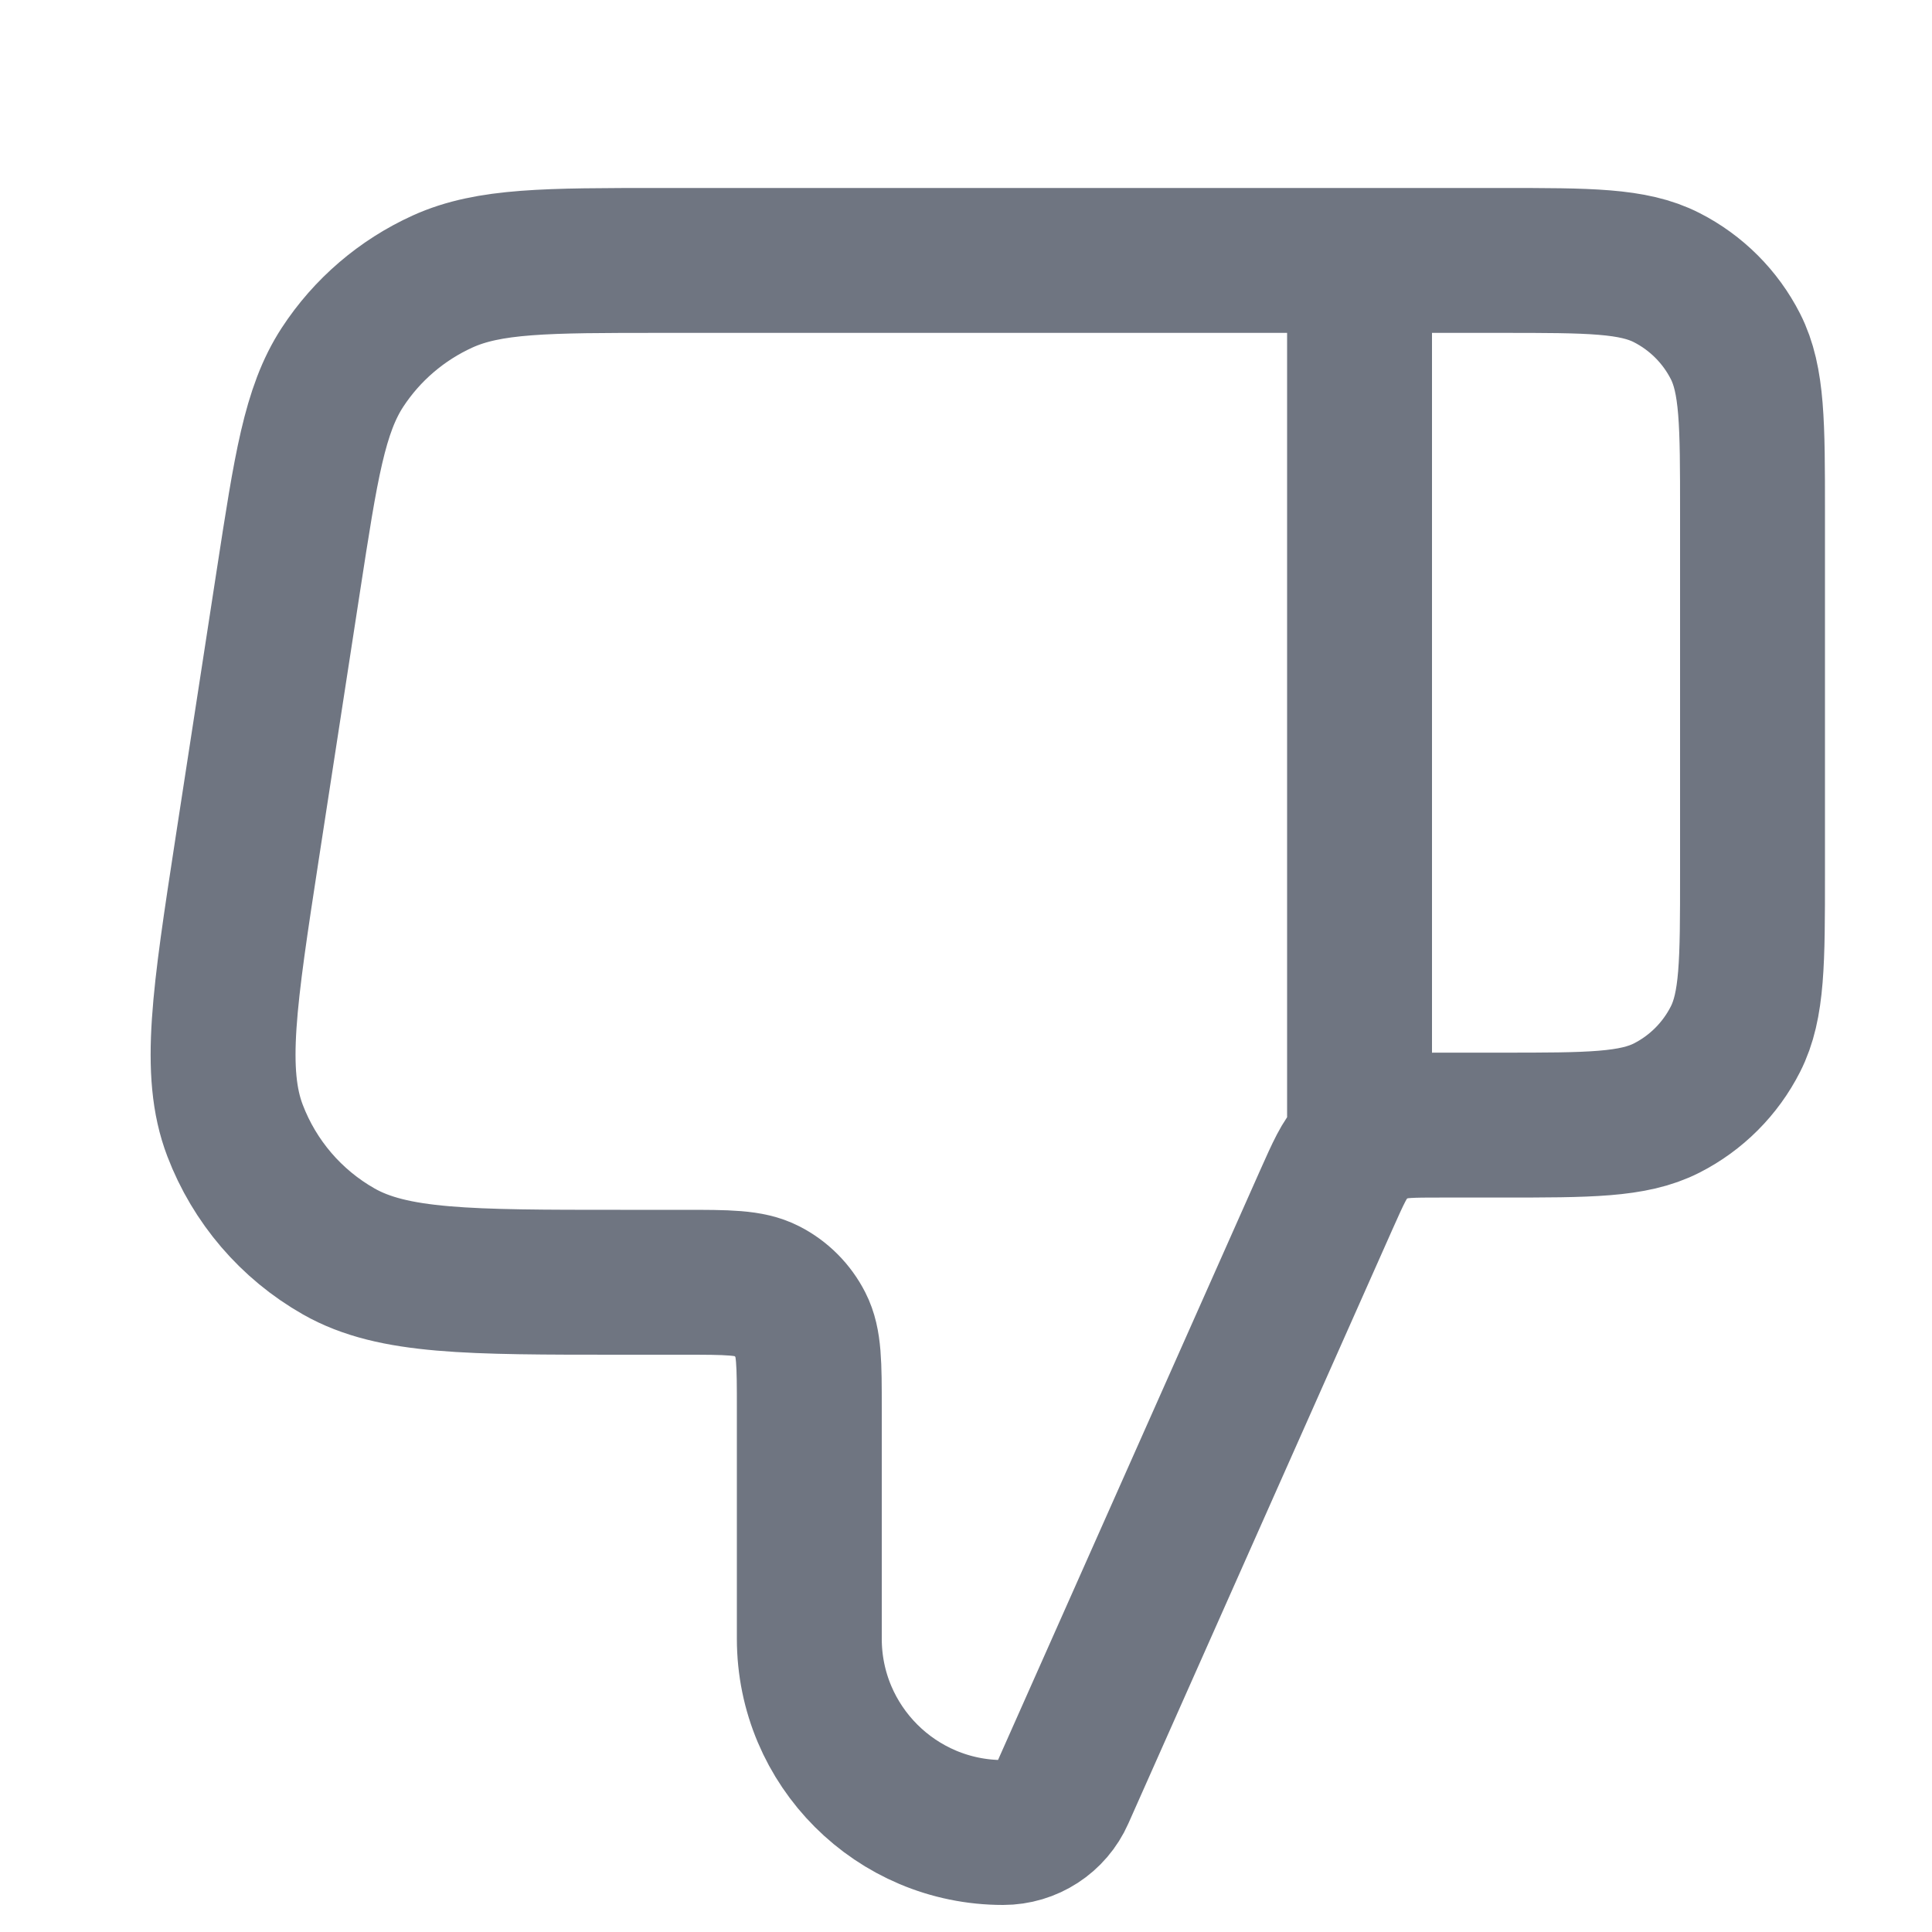
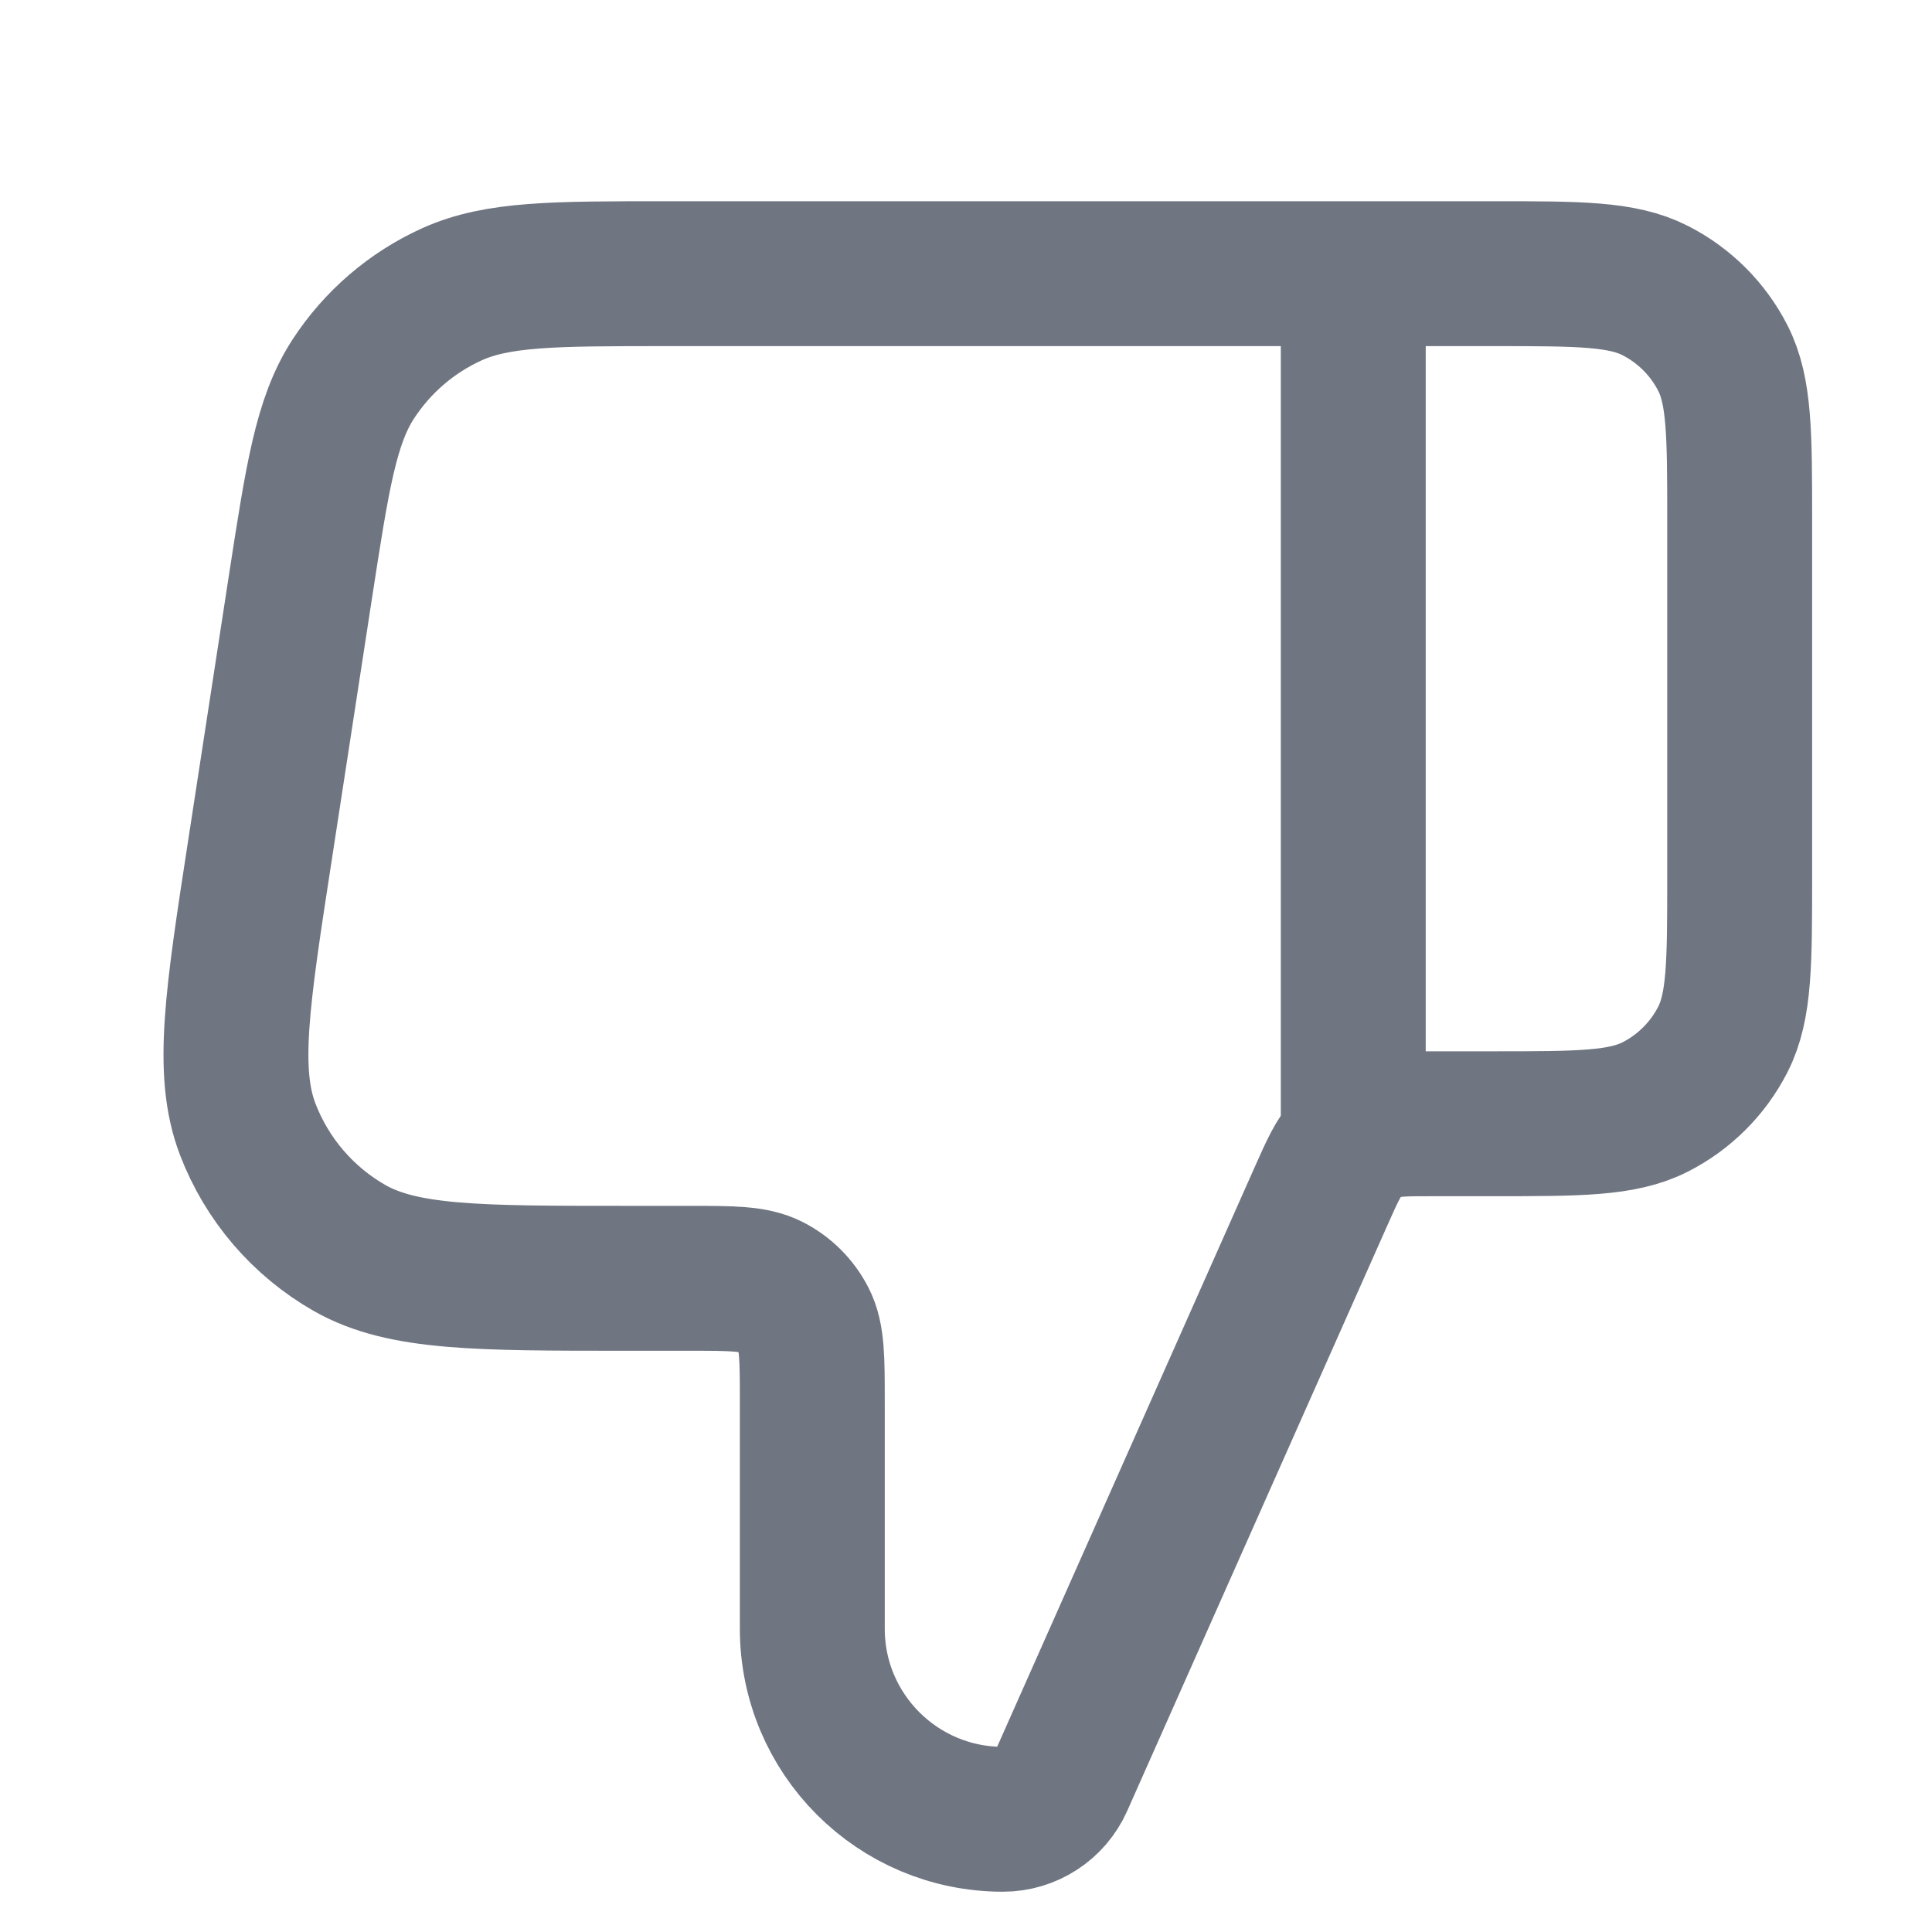
<svg xmlns="http://www.w3.org/2000/svg" width="20" height="20" viewBox="0 0 20 20" fill="none">
-   <path d="M14.074 2.696V11.647M18.142 9.043V5.3C18.142 4.389 18.142 3.933 17.965 3.585C17.809 3.279 17.56 3.03 17.254 2.874C16.906 2.696 16.45 2.696 15.539 2.696H6.846C5.657 2.696 5.063 2.696 4.582 2.914C4.159 3.106 3.799 3.414 3.545 3.803C3.257 4.245 3.167 4.833 2.986 6.008L2.56 8.775C2.322 10.325 2.203 11.1 2.433 11.703C2.635 12.233 3.014 12.675 3.507 12.955C4.068 13.274 4.852 13.274 6.421 13.274H7.076C7.532 13.274 7.76 13.274 7.934 13.363C8.087 13.441 8.211 13.566 8.289 13.719C8.378 13.893 8.378 14.121 8.378 14.576V16.964C8.378 18.072 9.276 18.97 10.384 18.97C10.649 18.97 10.888 18.815 10.995 18.573L13.73 12.42C13.855 12.14 13.917 12 14.015 11.898C14.102 11.807 14.209 11.738 14.327 11.695C14.461 11.647 14.614 11.647 14.92 11.647H15.539C16.45 11.647 16.906 11.647 17.254 11.47C17.56 11.314 17.809 11.065 17.965 10.758C18.142 10.41 18.142 9.955 18.142 9.043Z" stroke="#6F7581" stroke-width="1.5" stroke-linecap="round" stroke-linejoin="round" />
+   <path d="M14.009 2.833V11.633M18.009 9.073V5.393C18.009 4.497 18.009 4.049 17.835 3.707C17.681 3.406 17.436 3.161 17.135 3.008C16.793 2.833 16.345 2.833 15.449 2.833H6.903C5.734 2.833 5.15 2.833 4.677 3.047C4.261 3.236 3.908 3.539 3.658 3.922C3.375 4.356 3.286 4.934 3.108 6.089L2.69 8.809C2.455 10.334 2.338 11.096 2.564 11.689C2.763 12.209 3.136 12.644 3.62 12.92C4.172 13.233 4.943 13.233 6.485 13.233H7.129C7.577 13.233 7.801 13.233 7.972 13.32C8.123 13.397 8.245 13.52 8.322 13.67C8.409 13.841 8.409 14.065 8.409 14.513V16.861C8.409 17.95 9.292 18.833 10.382 18.833C10.642 18.833 10.877 18.68 10.983 18.443L13.671 12.393C13.793 12.118 13.855 11.981 13.951 11.88C14.037 11.791 14.142 11.723 14.258 11.681C14.389 11.633 14.54 11.633 14.841 11.633H15.449C16.345 11.633 16.793 11.633 17.135 11.459C17.436 11.306 17.681 11.061 17.835 10.76C18.009 10.417 18.009 9.969 18.009 9.073Z" stroke="#6F7581" stroke-width="1.5" stroke-linecap="round" stroke-linejoin="round" />
</svg>
